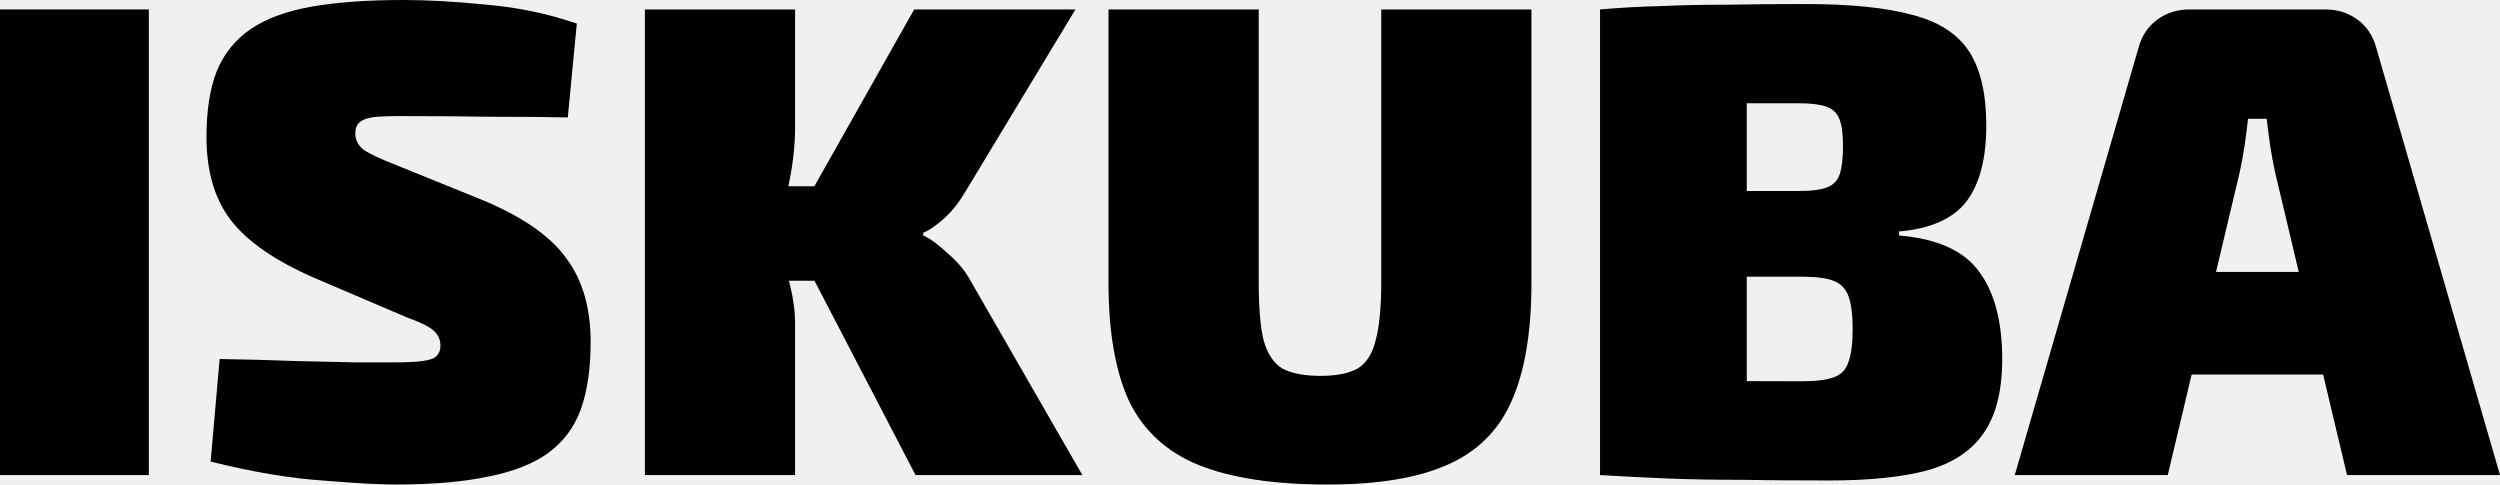
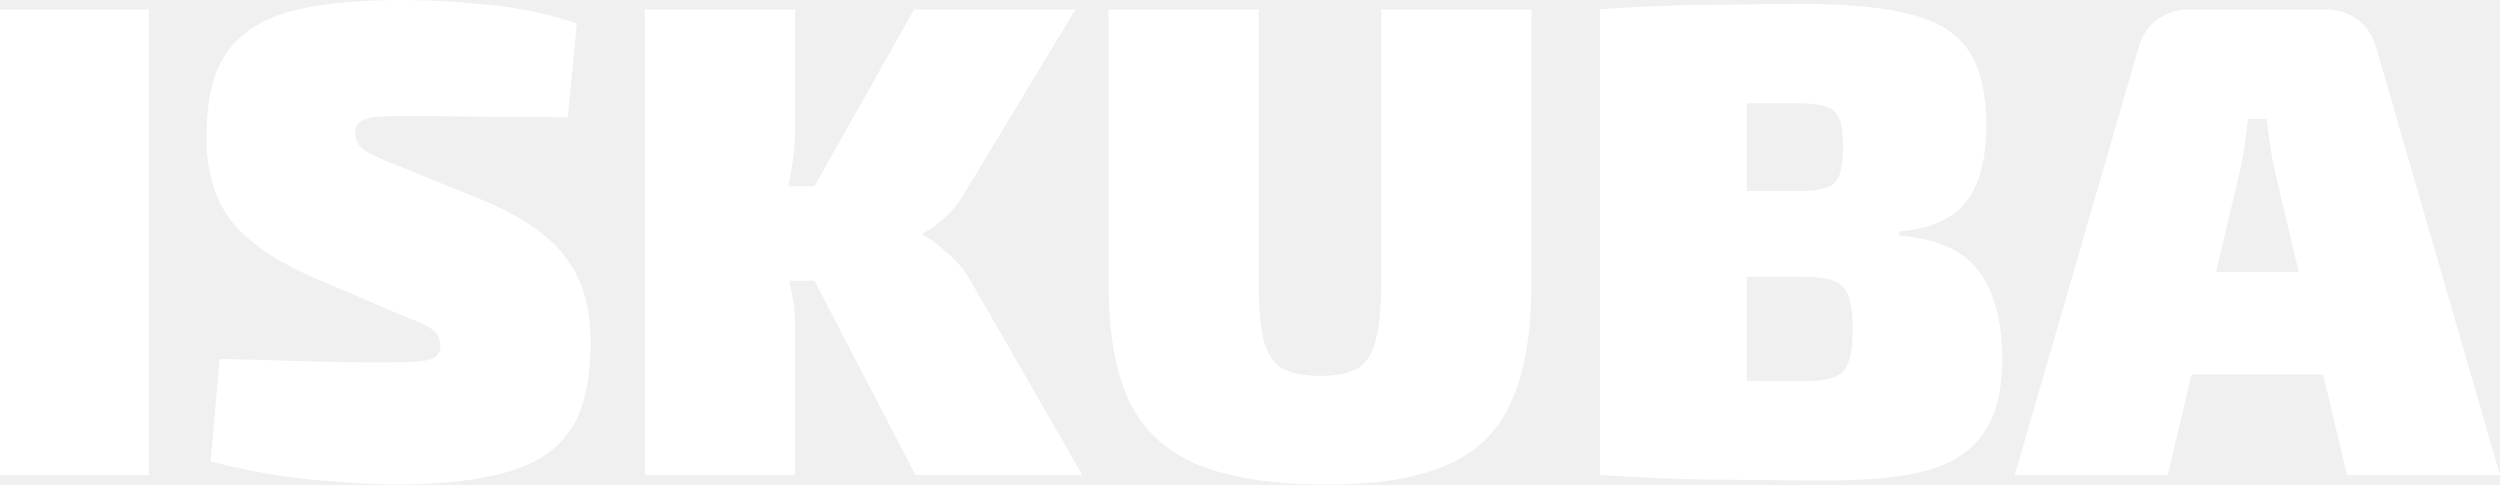
<svg xmlns="http://www.w3.org/2000/svg" width="1486" height="288" viewBox="0 0 1486 288" fill="none">
-   <path d="M88.461 5.616V282.384H0V5.616H88.461Z" fill="black" />
-   <path d="M239.58 0C254.392 0 270.987 0.936 289.365 2.808C308.017 4.412 325.847 8.156 342.853 14.039L337.504 69.794C325.161 69.526 309.8 69.393 291.422 69.393C273.319 69.125 255.352 68.992 237.523 68.992C232.311 68.992 227.923 69.125 224.357 69.393C221.065 69.66 218.459 70.195 216.539 70.997C214.619 71.799 213.248 72.869 212.425 74.206C211.602 75.543 211.191 77.281 211.191 79.421C211.191 83.164 212.836 86.373 216.128 89.047C219.694 91.454 226.277 94.529 235.877 98.273L287.308 119.131C310.897 129.025 327.355 140.524 336.681 153.627C346.282 166.462 351.082 183.042 351.082 203.365C351.082 218.875 349.162 232.111 345.322 243.075C341.482 253.772 335.036 262.462 325.984 269.148C317.206 275.565 305.412 280.245 290.6 283.187C275.787 286.396 257.272 288 235.054 288C225.454 288 210.916 287.198 191.441 285.593C171.966 284.256 149.885 280.513 125.198 274.362L130.547 213.393C147.005 213.66 162.091 214.061 175.806 214.596C189.521 214.864 201.316 215.131 211.191 215.398C221.34 215.398 228.883 215.398 233.82 215.398C241.5 215.398 247.261 215.131 251.101 214.596C255.215 214.061 257.958 213.125 259.33 211.788C260.975 210.184 261.798 208.178 261.798 205.772C261.798 203.098 261.25 200.958 260.153 199.354C259.055 197.482 257.135 195.744 254.392 194.139C251.649 192.535 247.672 190.797 242.46 188.925L186.092 164.858C163.051 154.696 146.731 143.331 137.13 130.763C127.53 118.195 122.73 101.749 122.73 81.426C122.73 65.649 124.787 52.546 128.901 42.117C133.29 31.688 140.01 23.398 149.062 17.248C158.114 11.098 170.046 6.685 184.858 4.011C199.944 1.337 218.185 0 239.58 0Z" fill="black" />
-   <path d="M639.239 5.616L573.819 113.916C570.253 120.067 566.138 125.281 561.475 129.56C556.812 133.838 552.561 136.78 548.721 138.384V139.989C552.561 141.593 557.361 145.07 563.121 150.418C569.156 155.499 573.819 161.114 577.11 167.265L643.353 282.384H544.195L468.9 137.582L543.372 5.616H639.239ZM472.603 5.616V75.409C472.603 85.571 471.506 96.134 469.312 107.097C467.391 117.794 464.237 127.822 459.848 137.181C463.14 145.738 466.02 155.097 468.489 165.259C471.232 175.153 472.603 184.111 472.603 192.134V282.384H383.319V5.616H472.603ZM494.821 110.708V166.864H447.094V110.708H494.821Z" fill="black" />
-   <path d="M910.291 5.616V168.067C910.291 197.482 906.314 221.014 898.359 238.663C890.679 256.045 877.924 268.613 860.095 276.368C842.54 284.123 818.95 288 789.326 288C757.233 288 731.587 284.123 712.386 276.368C693.459 268.613 679.745 256.045 671.241 238.663C663.012 221.014 658.898 197.482 658.898 168.067V5.616H748.182V168.067C748.182 182.774 749.142 194.139 751.062 202.162C753.256 210.184 756.959 215.799 762.171 219.008C767.657 221.95 775.2 223.421 784.8 223.421C794.401 223.421 801.807 221.95 807.018 219.008C812.23 215.799 815.796 210.184 817.716 202.162C819.91 194.139 821.008 182.774 821.008 168.067V5.616H910.291Z" fill="black" />
-   <path d="M1073.67 2.407C1100 2.407 1120.98 4.546 1136.62 8.825C1152.25 12.836 1163.5 20.056 1170.36 30.485C1177.21 40.914 1180.64 55.621 1180.64 74.607C1180.64 94.396 1176.67 109.504 1168.71 119.933C1160.76 130.095 1147.45 135.978 1128.8 137.582V139.989C1151.57 141.861 1167.48 149.081 1176.53 161.649C1185.58 173.95 1190.11 191.198 1190.11 213.393C1190.11 232.379 1186.4 247.086 1179 257.515C1171.87 267.944 1160.76 275.298 1145.67 279.577C1130.58 283.588 1111.11 285.593 1087.24 285.593C1066.95 285.593 1048.98 285.46 1033.35 285.192C1017.98 285.192 1003.72 284.925 990.555 284.39C977.663 283.855 964.497 283.187 951.056 282.384L957.64 225.426C964.771 225.694 978.623 225.961 999.196 226.228C1019.77 226.496 1043.77 226.63 1071.2 226.63C1079.43 226.63 1085.74 225.827 1090.13 224.223C1094.51 222.618 1097.39 219.543 1098.77 214.997C1100.41 210.451 1101.23 204.033 1101.23 195.744C1101.23 187.187 1100.41 180.635 1098.77 176.089C1097.12 171.543 1094.1 168.468 1089.71 166.864C1085.6 165.259 1079.29 164.457 1070.79 164.457H957.228V113.515H1069.96C1076.82 113.515 1082.03 112.847 1085.6 111.51C1089.44 110.173 1092.05 107.632 1093.42 103.889C1094.79 99.877 1095.47 94.262 1095.47 87.042C1095.47 79.822 1094.79 74.474 1093.42 70.997C1092.05 67.254 1089.44 64.713 1085.6 63.376C1081.76 62.039 1076.27 61.37 1069.14 61.37C1051.86 61.37 1036.77 61.37 1023.88 61.37C1010.99 61.103 999.333 61.103 988.909 61.37C978.486 61.37 968.063 61.772 957.64 62.574L951.056 5.616C963.4 4.546 975.469 3.877 987.264 3.61C999.058 3.075 1011.81 2.808 1025.53 2.808C1039.52 2.54 1055.56 2.407 1073.67 2.407ZM1038.28 5.616V282.384H951.056V5.616H1038.28Z" fill="black" />
-   <path d="M1382.32 5.616C1389.45 5.616 1395.76 7.621 1401.24 11.632C1406.73 15.643 1410.43 21.125 1412.35 28.078L1486 282.384H1395.07L1352.28 102.284C1351.18 97.203 1350.22 91.989 1349.4 86.641C1348.58 81.025 1347.89 75.677 1347.34 70.596H1336.23C1335.69 75.677 1335 81.025 1334.18 86.641C1333.35 91.989 1332.39 97.203 1331.3 102.284L1288.51 282.384H1197.58L1271.23 28.078C1273.15 21.125 1276.85 15.643 1282.33 11.632C1287.82 7.621 1294.13 5.616 1301.26 5.616H1382.32ZM1417.29 161.649V222.618H1266.29V161.649H1417.29Z" fill="black" />
+   <path d="M88.461 5.616V282.384H0V5.616H88.461Z" fill="white" />
+   <path d="M239.58 0C254.392 0 270.987 0.936 289.365 2.808C308.017 4.412 325.847 8.156 342.853 14.039L337.504 69.794C325.161 69.526 309.8 69.393 291.422 69.393C273.319 69.125 255.352 68.992 237.523 68.992C232.311 68.992 227.923 69.125 224.357 69.393C221.065 69.66 218.459 70.195 216.539 70.997C214.619 71.799 213.248 72.869 212.425 74.206C211.602 75.543 211.191 77.281 211.191 79.421C211.191 83.164 212.836 86.373 216.128 89.047C219.694 91.454 226.277 94.529 235.877 98.273L287.308 119.131C310.897 129.025 327.355 140.524 336.681 153.627C346.282 166.462 351.082 183.042 351.082 203.365C351.082 218.875 349.162 232.111 345.322 243.075C341.482 253.772 335.036 262.462 325.984 269.148C317.206 275.565 305.412 280.245 290.6 283.187C275.787 286.396 257.272 288 235.054 288C225.454 288 210.916 287.198 191.441 285.593C171.966 284.256 149.885 280.513 125.198 274.362L130.547 213.393C147.005 213.66 162.091 214.061 175.806 214.596C189.521 214.864 201.316 215.131 211.191 215.398C221.34 215.398 228.883 215.398 233.82 215.398C241.5 215.398 247.261 215.131 251.101 214.596C255.215 214.061 257.958 213.125 259.33 211.788C260.975 210.184 261.798 208.178 261.798 205.772C261.798 203.098 261.25 200.958 260.153 199.354C259.055 197.482 257.135 195.744 254.392 194.139C251.649 192.535 247.672 190.797 242.46 188.925L186.092 164.858C163.051 154.696 146.731 143.331 137.13 130.763C127.53 118.195 122.73 101.749 122.73 81.426C122.73 65.649 124.787 52.546 128.901 42.117C133.29 31.688 140.01 23.398 149.062 17.248C158.114 11.098 170.046 6.685 184.858 4.011C199.944 1.337 218.185 0 239.58 0Z" fill="white" />
+   <path d="M639.239 5.616L573.819 113.916C570.253 120.067 566.138 125.281 561.475 129.56C556.812 133.838 552.561 136.78 548.721 138.384V139.989C552.561 141.593 557.361 145.07 563.121 150.418C569.156 155.499 573.819 161.114 577.11 167.265L643.353 282.384H544.195L468.9 137.582L543.372 5.616H639.239ZM472.603 5.616V75.409C472.603 85.571 471.506 96.134 469.312 107.097C467.391 117.794 464.237 127.822 459.848 137.181C463.14 145.738 466.02 155.097 468.489 165.259C471.232 175.153 472.603 184.111 472.603 192.134V282.384H383.319V5.616H472.603ZM494.821 110.708V166.864H447.094V110.708H494.821Z" fill="white" />
+   <path d="M910.291 5.616V168.067C910.291 197.482 906.314 221.014 898.359 238.663C890.679 256.045 877.924 268.613 860.095 276.368C842.54 284.123 818.95 288 789.326 288C757.233 288 731.587 284.123 712.386 276.368C693.459 268.613 679.745 256.045 671.241 238.663C663.012 221.014 658.898 197.482 658.898 168.067V5.616H748.182V168.067C748.182 182.774 749.142 194.139 751.062 202.162C753.256 210.184 756.959 215.799 762.171 219.008C767.657 221.95 775.2 223.421 784.8 223.421C794.401 223.421 801.807 221.95 807.018 219.008C812.23 215.799 815.796 210.184 817.716 202.162C819.91 194.139 821.008 182.774 821.008 168.067V5.616H910.291Z" fill="white" />
+   <path d="M1073.67 2.407C1100 2.407 1120.98 4.546 1136.62 8.825C1152.25 12.836 1163.5 20.056 1170.36 30.485C1177.21 40.914 1180.64 55.621 1180.64 74.607C1180.64 94.396 1176.67 109.504 1168.71 119.933C1160.76 130.095 1147.45 135.978 1128.8 137.582V139.989C1151.57 141.861 1167.48 149.081 1176.53 161.649C1185.58 173.95 1190.11 191.198 1190.11 213.393C1190.11 232.379 1186.4 247.086 1179 257.515C1171.87 267.944 1160.76 275.298 1145.67 279.577C1130.58 283.588 1111.11 285.593 1087.24 285.593C1066.95 285.593 1048.98 285.46 1033.35 285.192C1017.98 285.192 1003.72 284.925 990.555 284.39C977.663 283.855 964.497 283.187 951.056 282.384L957.64 225.426C964.771 225.694 978.623 225.961 999.196 226.228C1019.77 226.496 1043.77 226.63 1071.2 226.63C1079.43 226.63 1085.74 225.827 1090.13 224.223C1094.51 222.618 1097.39 219.543 1098.77 214.997C1100.41 210.451 1101.23 204.033 1101.23 195.744C1101.23 187.187 1100.41 180.635 1098.77 176.089C1097.12 171.543 1094.1 168.468 1089.71 166.864C1085.6 165.259 1079.29 164.457 1070.79 164.457H957.228V113.515H1069.96C1076.82 113.515 1082.03 112.847 1085.6 111.51C1089.44 110.173 1092.05 107.632 1093.42 103.889C1094.79 99.877 1095.47 94.262 1095.47 87.042C1095.47 79.822 1094.79 74.474 1093.42 70.997C1092.05 67.254 1089.44 64.713 1085.6 63.376C1081.76 62.039 1076.27 61.37 1069.14 61.37C1051.86 61.37 1036.77 61.37 1023.88 61.37C1010.99 61.103 999.333 61.103 988.909 61.37C978.486 61.37 968.063 61.772 957.64 62.574L951.056 5.616C963.4 4.546 975.469 3.877 987.264 3.61C999.058 3.075 1011.81 2.808 1025.53 2.808C1039.52 2.54 1055.56 2.407 1073.67 2.407ZM1038.28 5.616V282.384H951.056V5.616H1038.28Z" fill="white" />
+   <path d="M1382.32 5.616C1389.45 5.616 1395.76 7.621 1401.24 11.632C1406.73 15.643 1410.43 21.125 1412.35 28.078L1486 282.384H1395.07L1352.28 102.284C1351.18 97.203 1350.22 91.989 1349.4 86.641C1348.58 81.025 1347.89 75.677 1347.34 70.596H1336.23C1335.69 75.677 1335 81.025 1334.18 86.641C1333.35 91.989 1332.39 97.203 1331.3 102.284L1288.51 282.384H1197.58L1271.23 28.078C1273.15 21.125 1276.85 15.643 1282.33 11.632C1287.82 7.621 1294.13 5.616 1301.26 5.616H1382.32ZM1417.29 161.649V222.618H1266.29V161.649H1417.29Z" fill="white" />
</svg>
